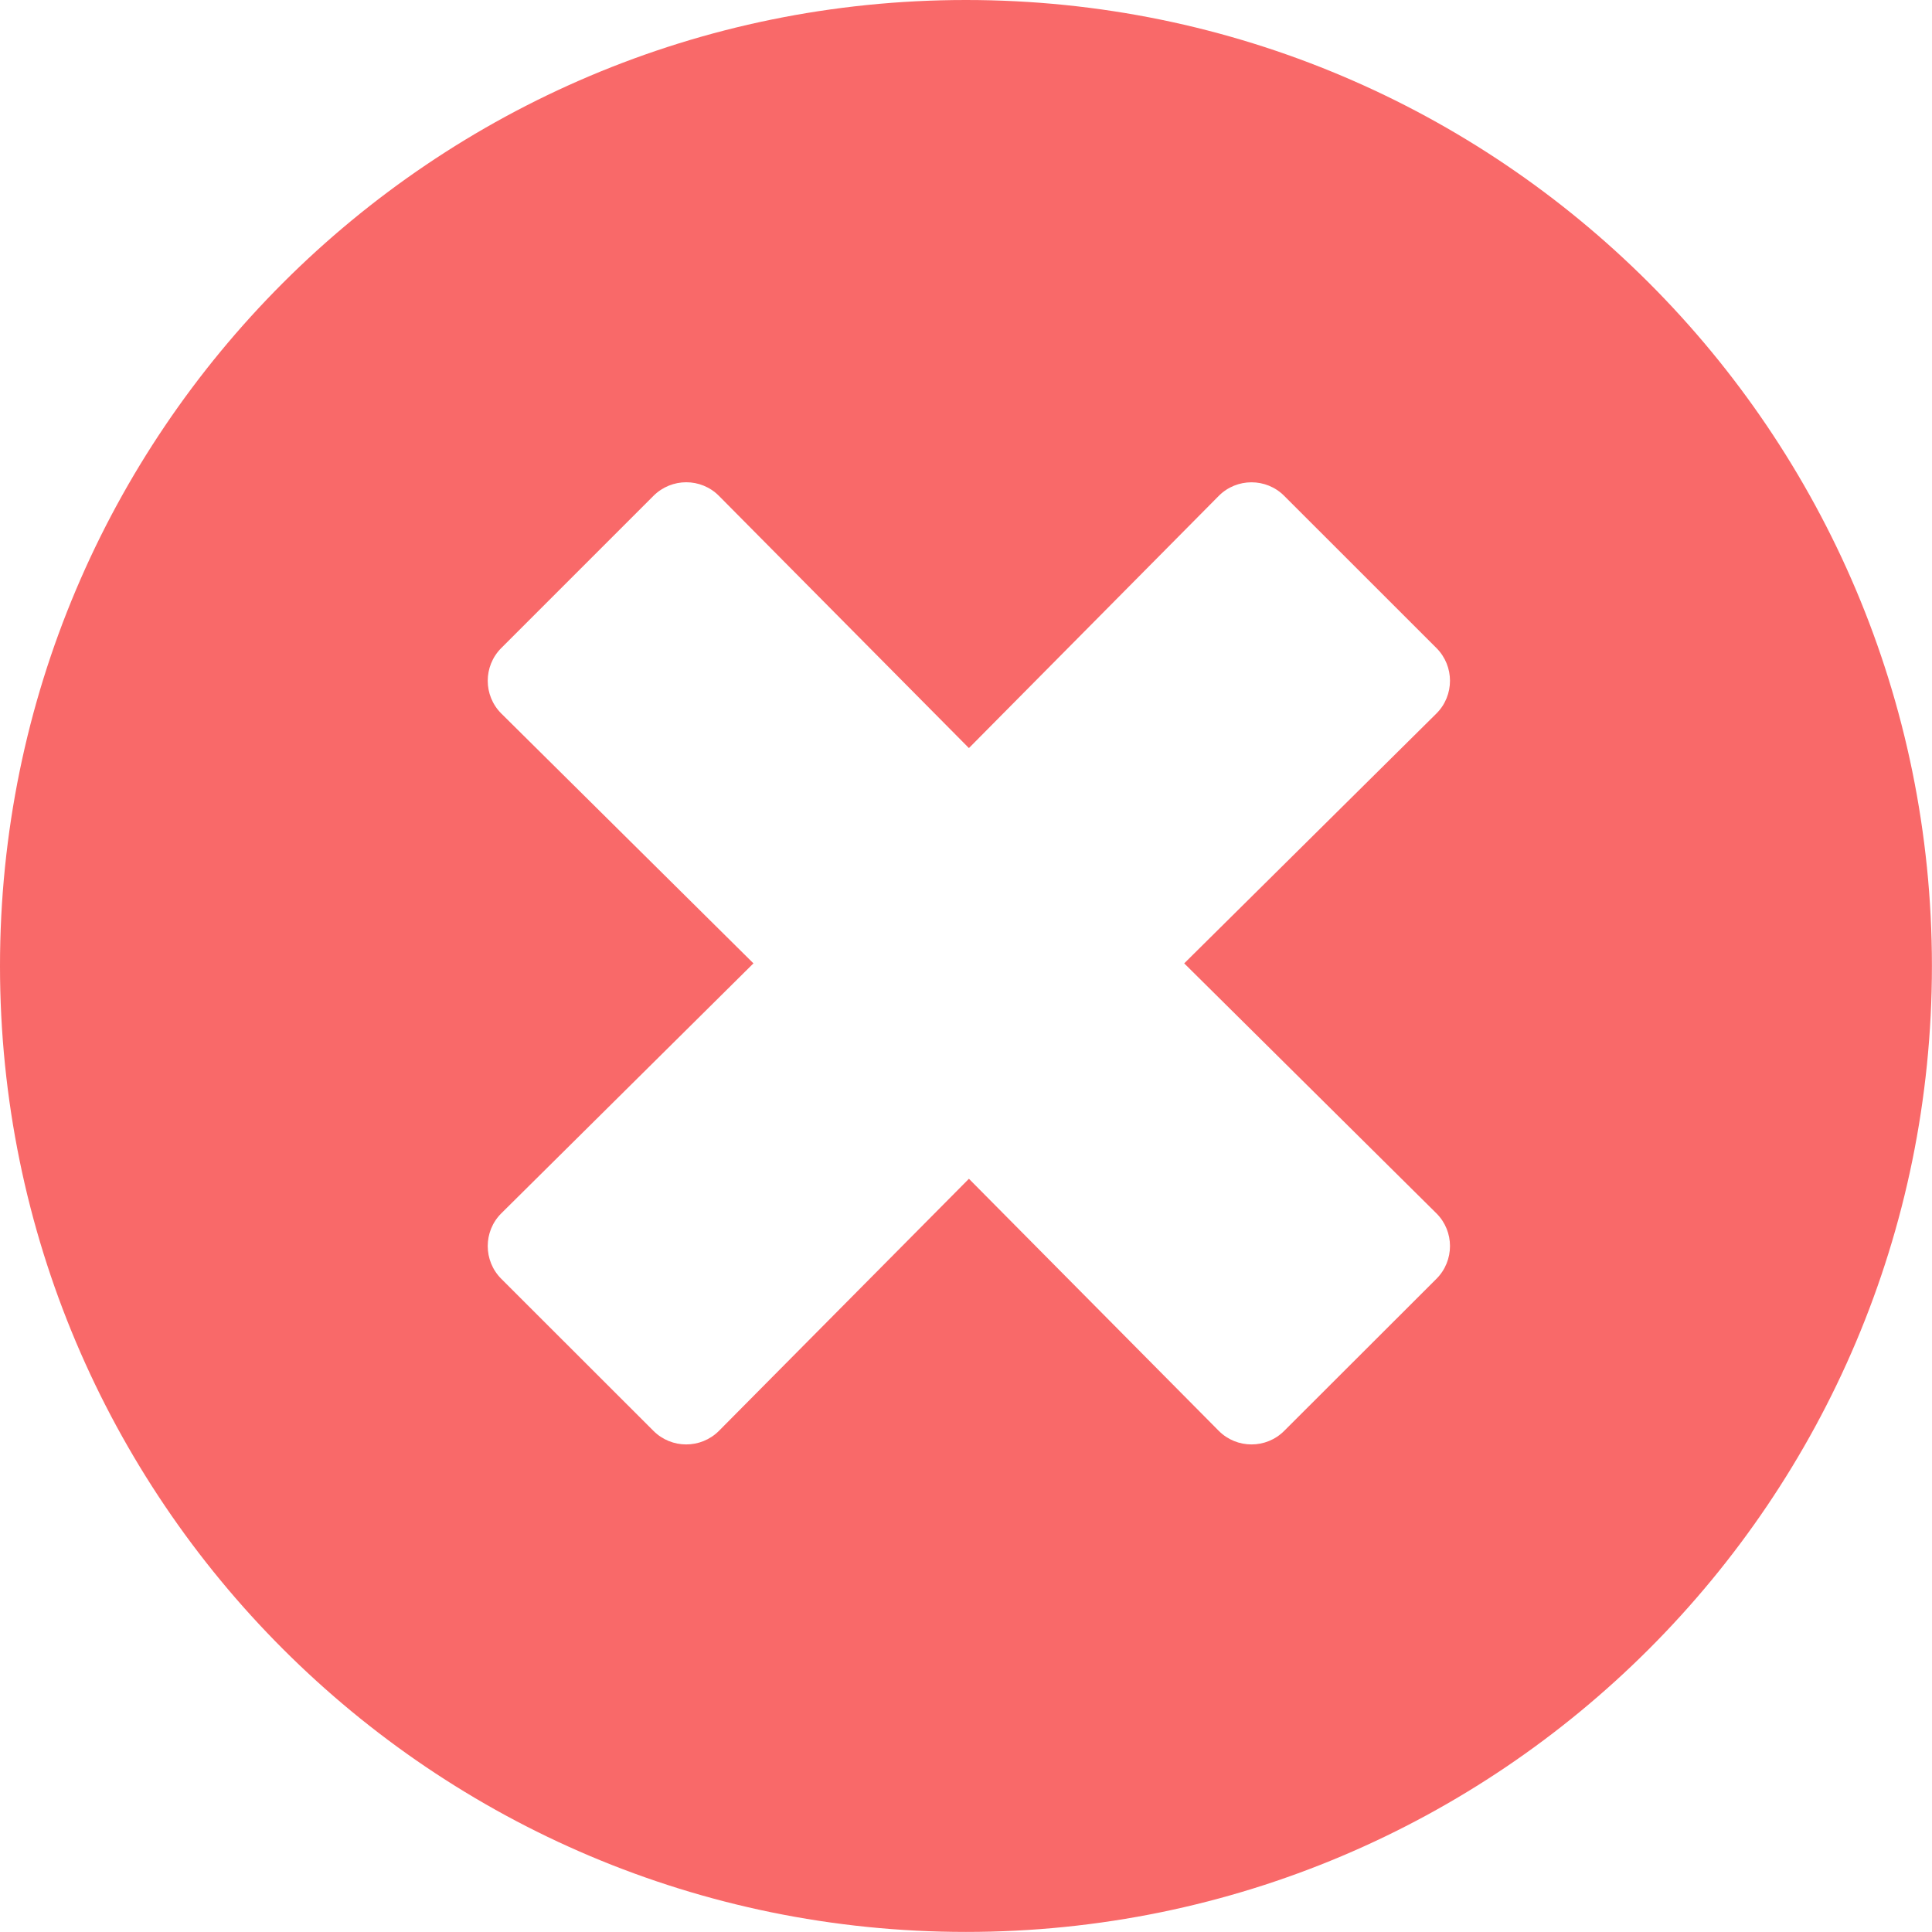
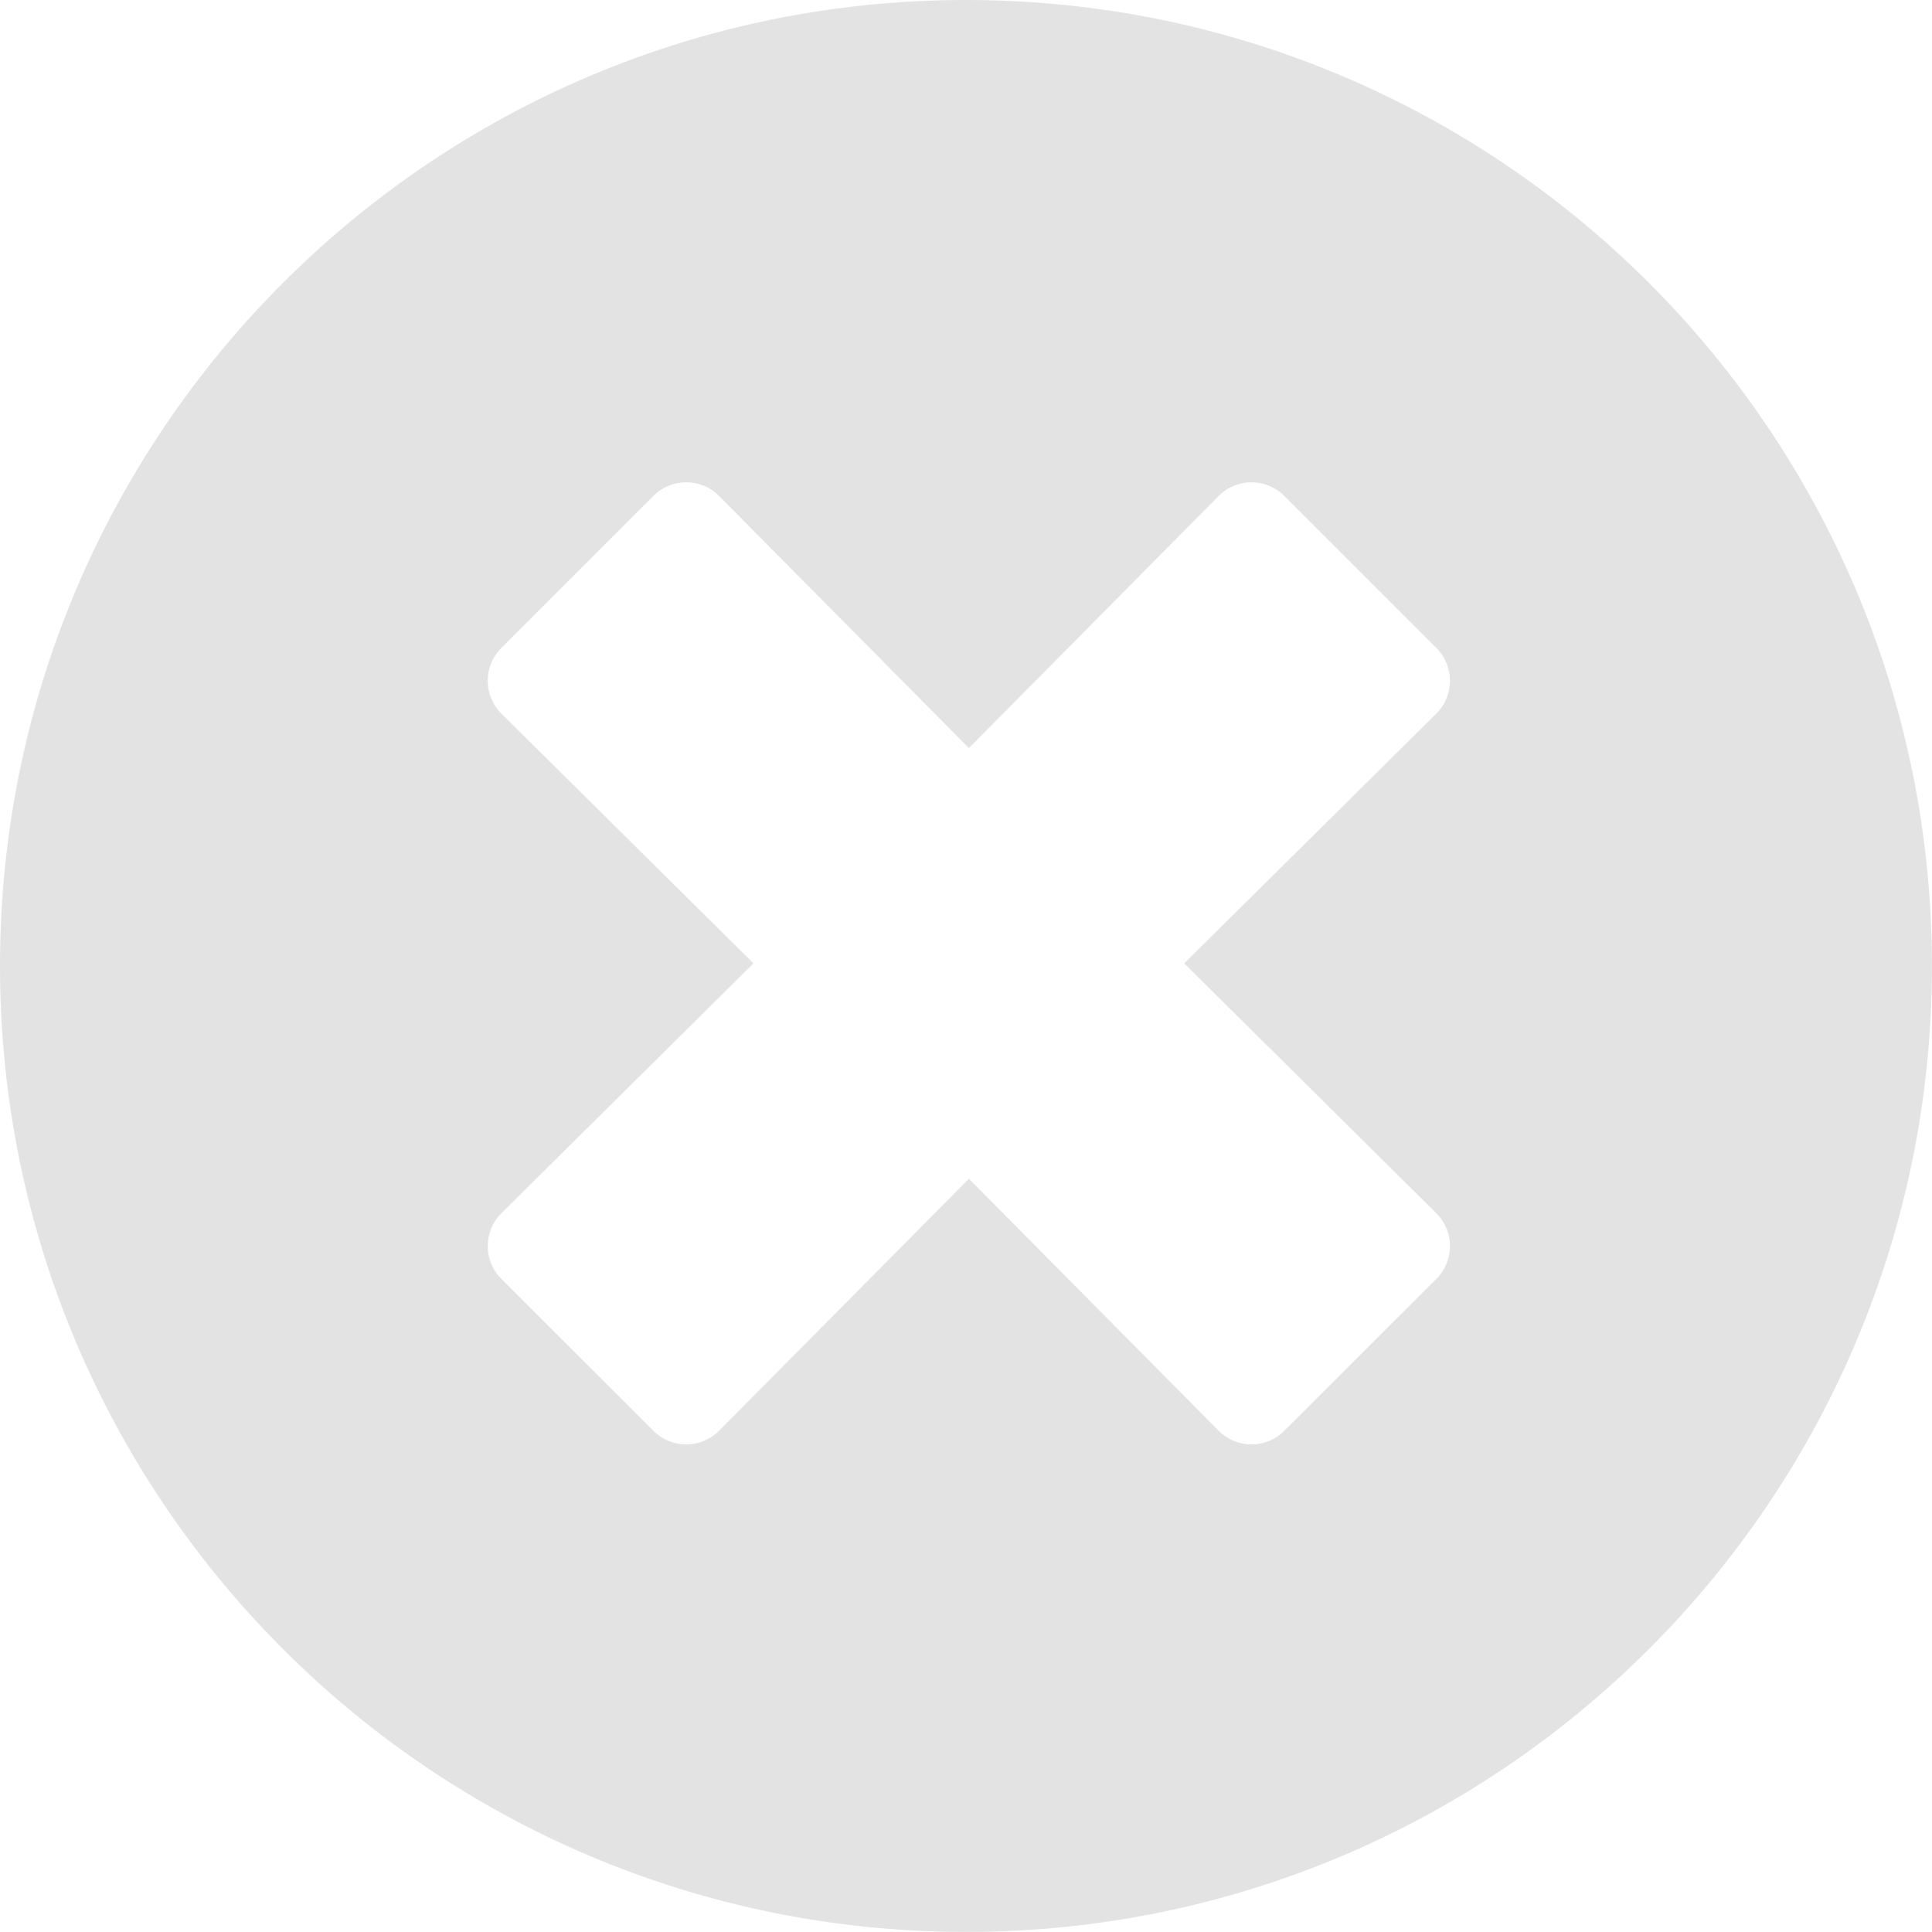
<svg xmlns="http://www.w3.org/2000/svg" width="32" height="32" viewBox="0 0 8.467 8.467" version="1.1" id="svg8">
  <defs id="defs2">
    <style id="style1399">.cls-1{fill:#e3e3e3;}</style>
    <style id="style1399-1">.cls-1{fill:#e3e3e3;}</style>
    <style id="style1399-5">.cls-1{fill:#e3e3e3;}</style>
    <style id="style1399-8">.cls-1{fill:#e3e3e3;}</style>
    <style id="style1399-7">.cls-1{fill:#e3e3e3;}</style>
    <style id="style1399-1-5">.cls-1{fill:#e3e3e3;}</style>
    <style id="style1399-5-6">.cls-1{fill:#e3e3e3;}</style>
    <style id="style1399-8-9">.cls-1{fill:#e3e3e3;}</style>
    <style id="style1399-2">.cls-1{fill:#e3e3e3;}</style>
    <style id="style1399-1-1">.cls-1{fill:#e3e3e3;}</style>
    <style id="style1399-5-5">.cls-1{fill:#e3e3e3;}</style>
    <style id="style1399-8-99">.cls-1{fill:#e3e3e3;}</style>
    <style id="style857">.cls-1{fill:#e52120;}.cls-1,.cls-2,.cls-3,.cls-4,.cls-5{stroke:#000;stroke-miterlimit:10;stroke-width:1.2px;}.cls-2{fill:#6dbc88;}.cls-3{fill:#701034;}.cls-4{fill:#51aae0;}.cls-5{fill:none;}</style>
    <style id="style1399-3">.cls-1{fill:#e3e3e3;}</style>
    <style id="style1399-1-8">.cls-1{fill:#e3e3e3;}</style>
    <style id="style1399-5-56">.cls-1{fill:#e3e3e3;}</style>
    <style id="style1399-8-1">.cls-1{fill:#e3e3e3;}</style>
    <style id="style1399-7-1">.cls-1{fill:#e3e3e3;}</style>
    <style id="style1399-1-5-5">.cls-1{fill:#e3e3e3;}</style>
    <style id="style1399-5-6-9">.cls-1{fill:#e3e3e3;}</style>
    <style id="style1399-8-9-8">.cls-1{fill:#e3e3e3;}</style>
    <style id="style1399-2-4">.cls-1{fill:#e3e3e3;}</style>
    <style id="style1399-1-1-8">.cls-1{fill:#e3e3e3;}</style>
    <style id="style1399-5-5-1">.cls-1{fill:#e3e3e3;}</style>
    <style id="style1399-8-99-0">.cls-1{fill:#e3e3e3;}</style>
    <style id="style857-3">.cls-1{fill:#e52120;}.cls-1,.cls-2,.cls-3,.cls-4,.cls-5{stroke:#000;stroke-miterlimit:10;stroke-width:1.2px;}.cls-2{fill:#6dbc88;}.cls-3{fill:#701034;}.cls-4{fill:#51aae0;}.cls-5{fill:none;}</style>
    <style id="style1399-9">.cls-1{fill:#e3e3e3;}</style>
    <style id="style1399-1-6">.cls-1{fill:#e3e3e3;}</style>
    <style id="style1399-5-2">.cls-1{fill:#e3e3e3;}</style>
    <style id="style1399-8-17">.cls-1{fill:#e3e3e3;}</style>
    <style id="style1399-7-8">.cls-1{fill:#e3e3e3;}</style>
    <style id="style1399-1-5-57">.cls-1{fill:#e3e3e3;}</style>
    <style id="style1399-5-6-4">.cls-1{fill:#e3e3e3;}</style>
    <style id="style1399-8-9-1">.cls-1{fill:#e3e3e3;}</style>
    <style id="style1399-2-8">.cls-1{fill:#e3e3e3;}</style>
    <style id="style1399-1-1-5">.cls-1{fill:#e3e3e3;}</style>
    <style id="style1399-5-5-9">.cls-1{fill:#e3e3e3;}</style>
    <style id="style1399-8-99-7">.cls-1{fill:#e3e3e3;}</style>
    <style id="style857-5">.cls-1{fill:#e52120;}.cls-1,.cls-2,.cls-3,.cls-4,.cls-5{stroke:#000;stroke-miterlimit:10;stroke-width:1.2px;}.cls-2{fill:#6dbc88;}.cls-3{fill:#701034;}.cls-4{fill:#51aae0;}.cls-5{fill:none;}</style>
    <style id="style1399-3-3">.cls-1{fill:#e3e3e3;}</style>
    <style id="style1399-1-8-8">.cls-1{fill:#e3e3e3;}</style>
    <style id="style1399-5-56-8">.cls-1{fill:#e3e3e3;}</style>
    <style id="style1399-8-1-3">.cls-1{fill:#e3e3e3;}</style>
    <style id="style1399-7-1-1">.cls-1{fill:#e3e3e3;}</style>
    <style id="style1399-1-5-5-8">.cls-1{fill:#e3e3e3;}</style>
    <style id="style1399-5-6-9-9">.cls-1{fill:#e3e3e3;}</style>
    <style id="style1399-8-9-8-6">.cls-1{fill:#e3e3e3;}</style>
    <style id="style1399-2-4-4">.cls-1{fill:#e3e3e3;}</style>
    <style id="style1399-1-1-8-3">.cls-1{fill:#e3e3e3;}</style>
    <style id="style1399-5-5-1-3">.cls-1{fill:#e3e3e3;}</style>
    <style id="style1399-8-99-0-3">.cls-1{fill:#e3e3e3;}</style>
    <style id="style857-3-8">.cls-1{fill:#e52120;}.cls-1,.cls-2,.cls-3,.cls-4,.cls-5{stroke:#000;stroke-miterlimit:10;stroke-width:1.2px;}.cls-2{fill:#6dbc88;}.cls-3{fill:#701034;}.cls-4{fill:#51aae0;}.cls-5{fill:none;}</style>
  </defs>
  <style id="style815" type="text/css">
	.st0{fill:#00005B;}
	.st1{fill:#9999FF;}
</style>
  <style type="text/css" id="style815-7">
	.st0{fill:#00005B;}
	.st1{fill:#9999FF;}
</style>
  <style type="text/css" id="style815-8">
	.st0{fill:#00005B;}
	.st1{fill:#9999FF;}
</style>
  <style id="style815-7-9" type="text/css">
	.st0{fill:#00005B;}
	.st1{fill:#9999FF;}
</style>
-   <path style="opacity:1;fill:#f96969;fill-opacity:1;stroke:none;stroke-width:5.537;stroke-linecap:round;stroke-linejoin:round;stroke-miterlimit:4;stroke-dasharray:none;stroke-dashoffset:10.394;stroke-opacity:1" d="M 16 0 A 16 16 0 0 0 0 16 A 16 16 0 0 0 16 32 A 16 16 0 0 0 32 16 A 16 16 0 0 0 16 0 z M 11.367 7.988 C 11.563 7.988 11.759 8.063 11.908 8.213 L 16.049 12.391 L 20.188 8.213 C 20.486 7.914 20.973 7.914 21.271 8.213 L 23.793 10.734 C 24.092 11.033 24.092 11.52 23.793 11.818 L 19.615 15.957 L 23.793 20.098 C 24.092 20.396 24.092 20.883 23.793 21.182 L 21.271 23.701 C 20.973 24 20.486 24 20.188 23.701 L 16.049 19.525 L 11.908 23.701 C 11.609 24 11.123 24 10.824 23.701 L 8.303 21.182 C 8.004 20.883 8.004 20.396 8.303 20.098 L 12.48 15.957 L 8.303 11.818 C 8.004 11.52 8.004 11.033 8.303 10.734 L 10.824 8.213 C 10.974 8.063 11.171 7.988 11.367 7.988 z " transform="scale(0.2645833)" id="path1202" />
+   <path style="opacity:1;fill:#e3e3e3;fill-opacity:1;stroke:none;stroke-width:5.537;stroke-linecap:round;stroke-linejoin:round;stroke-miterlimit:4;stroke-dasharray:none;stroke-dashoffset:10.394;stroke-opacity:1" d="M 16 0 A 16 16 0 0 0 0 16 A 16 16 0 0 0 16 32 A 16 16 0 0 0 32 16 A 16 16 0 0 0 16 0 z M 11.367 7.988 C 11.563 7.988 11.759 8.063 11.908 8.213 L 16.049 12.391 L 20.188 8.213 C 20.486 7.914 20.973 7.914 21.271 8.213 L 23.793 10.734 C 24.092 11.033 24.092 11.52 23.793 11.818 L 19.615 15.957 L 23.793 20.098 C 24.092 20.396 24.092 20.883 23.793 21.182 L 21.271 23.701 C 20.973 24 20.486 24 20.188 23.701 L 16.049 19.525 L 11.908 23.701 C 11.609 24 11.123 24 10.824 23.701 L 8.303 21.182 C 8.004 20.883 8.004 20.396 8.303 20.098 L 12.48 15.957 L 8.303 11.818 C 8.004 11.52 8.004 11.033 8.303 10.734 L 10.824 8.213 C 10.974 8.063 11.171 7.988 11.367 7.988 z " transform="scale(0.2645833)" id="path1202" />
</svg>
